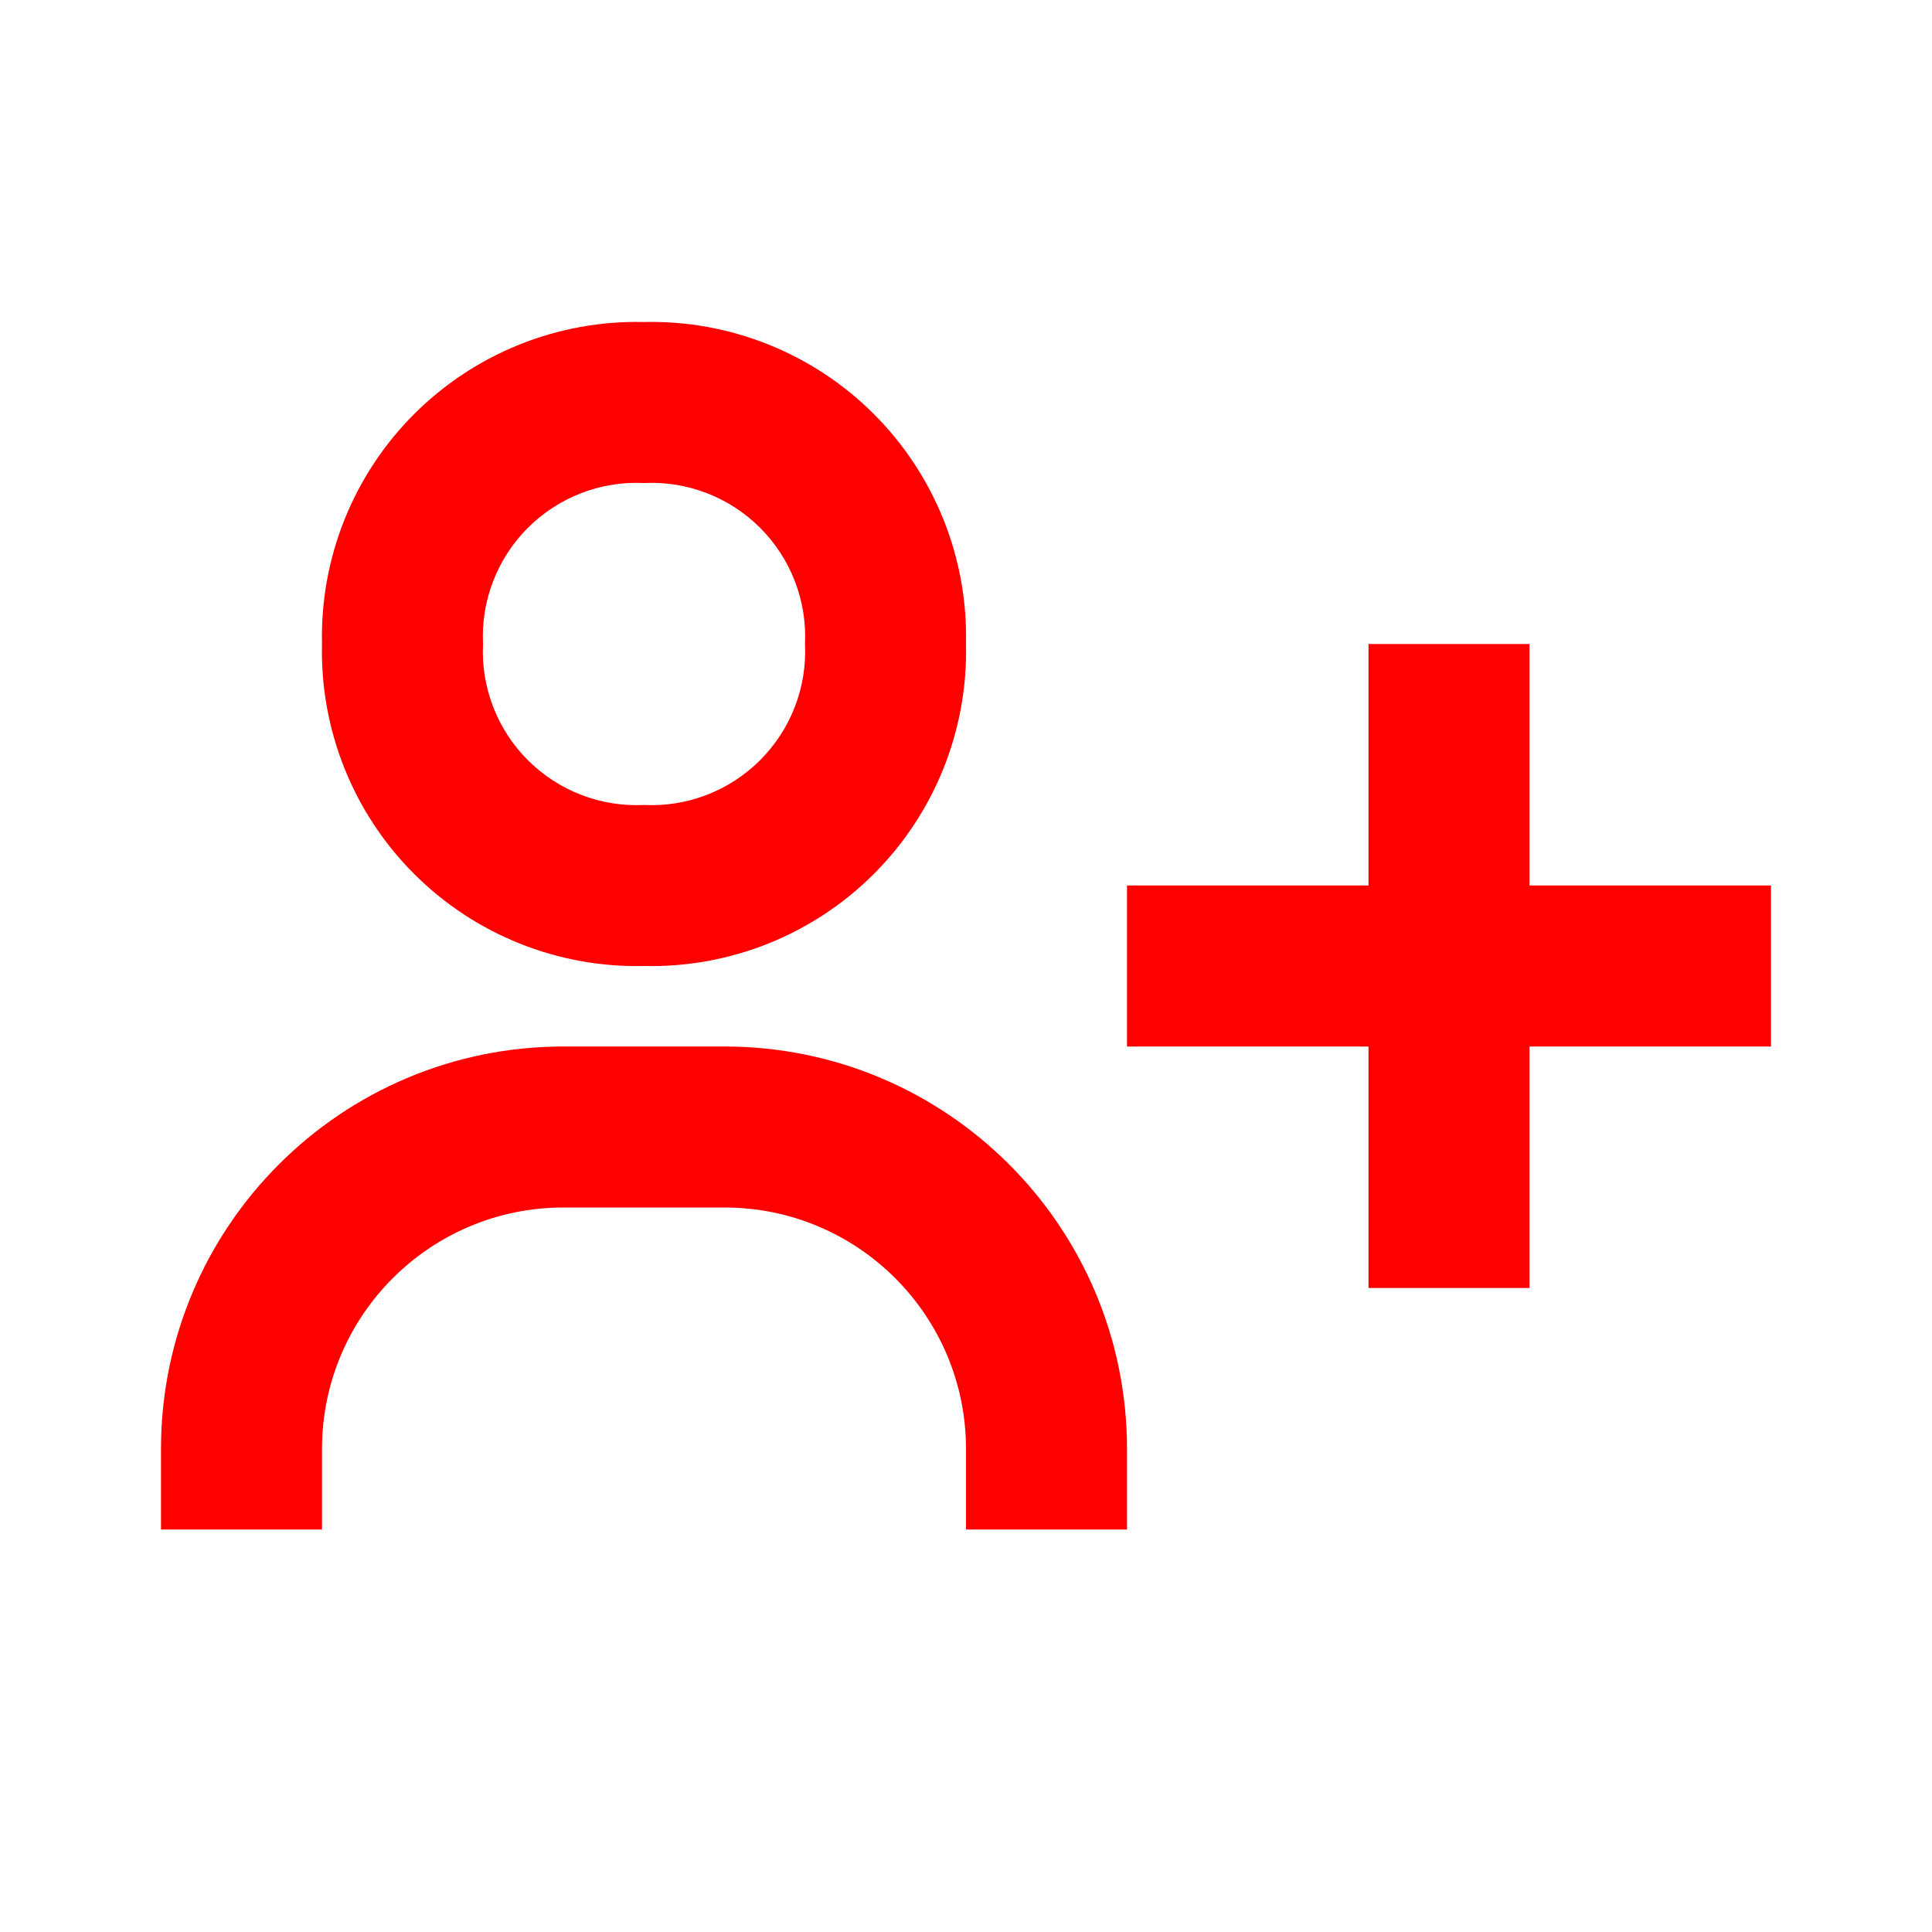
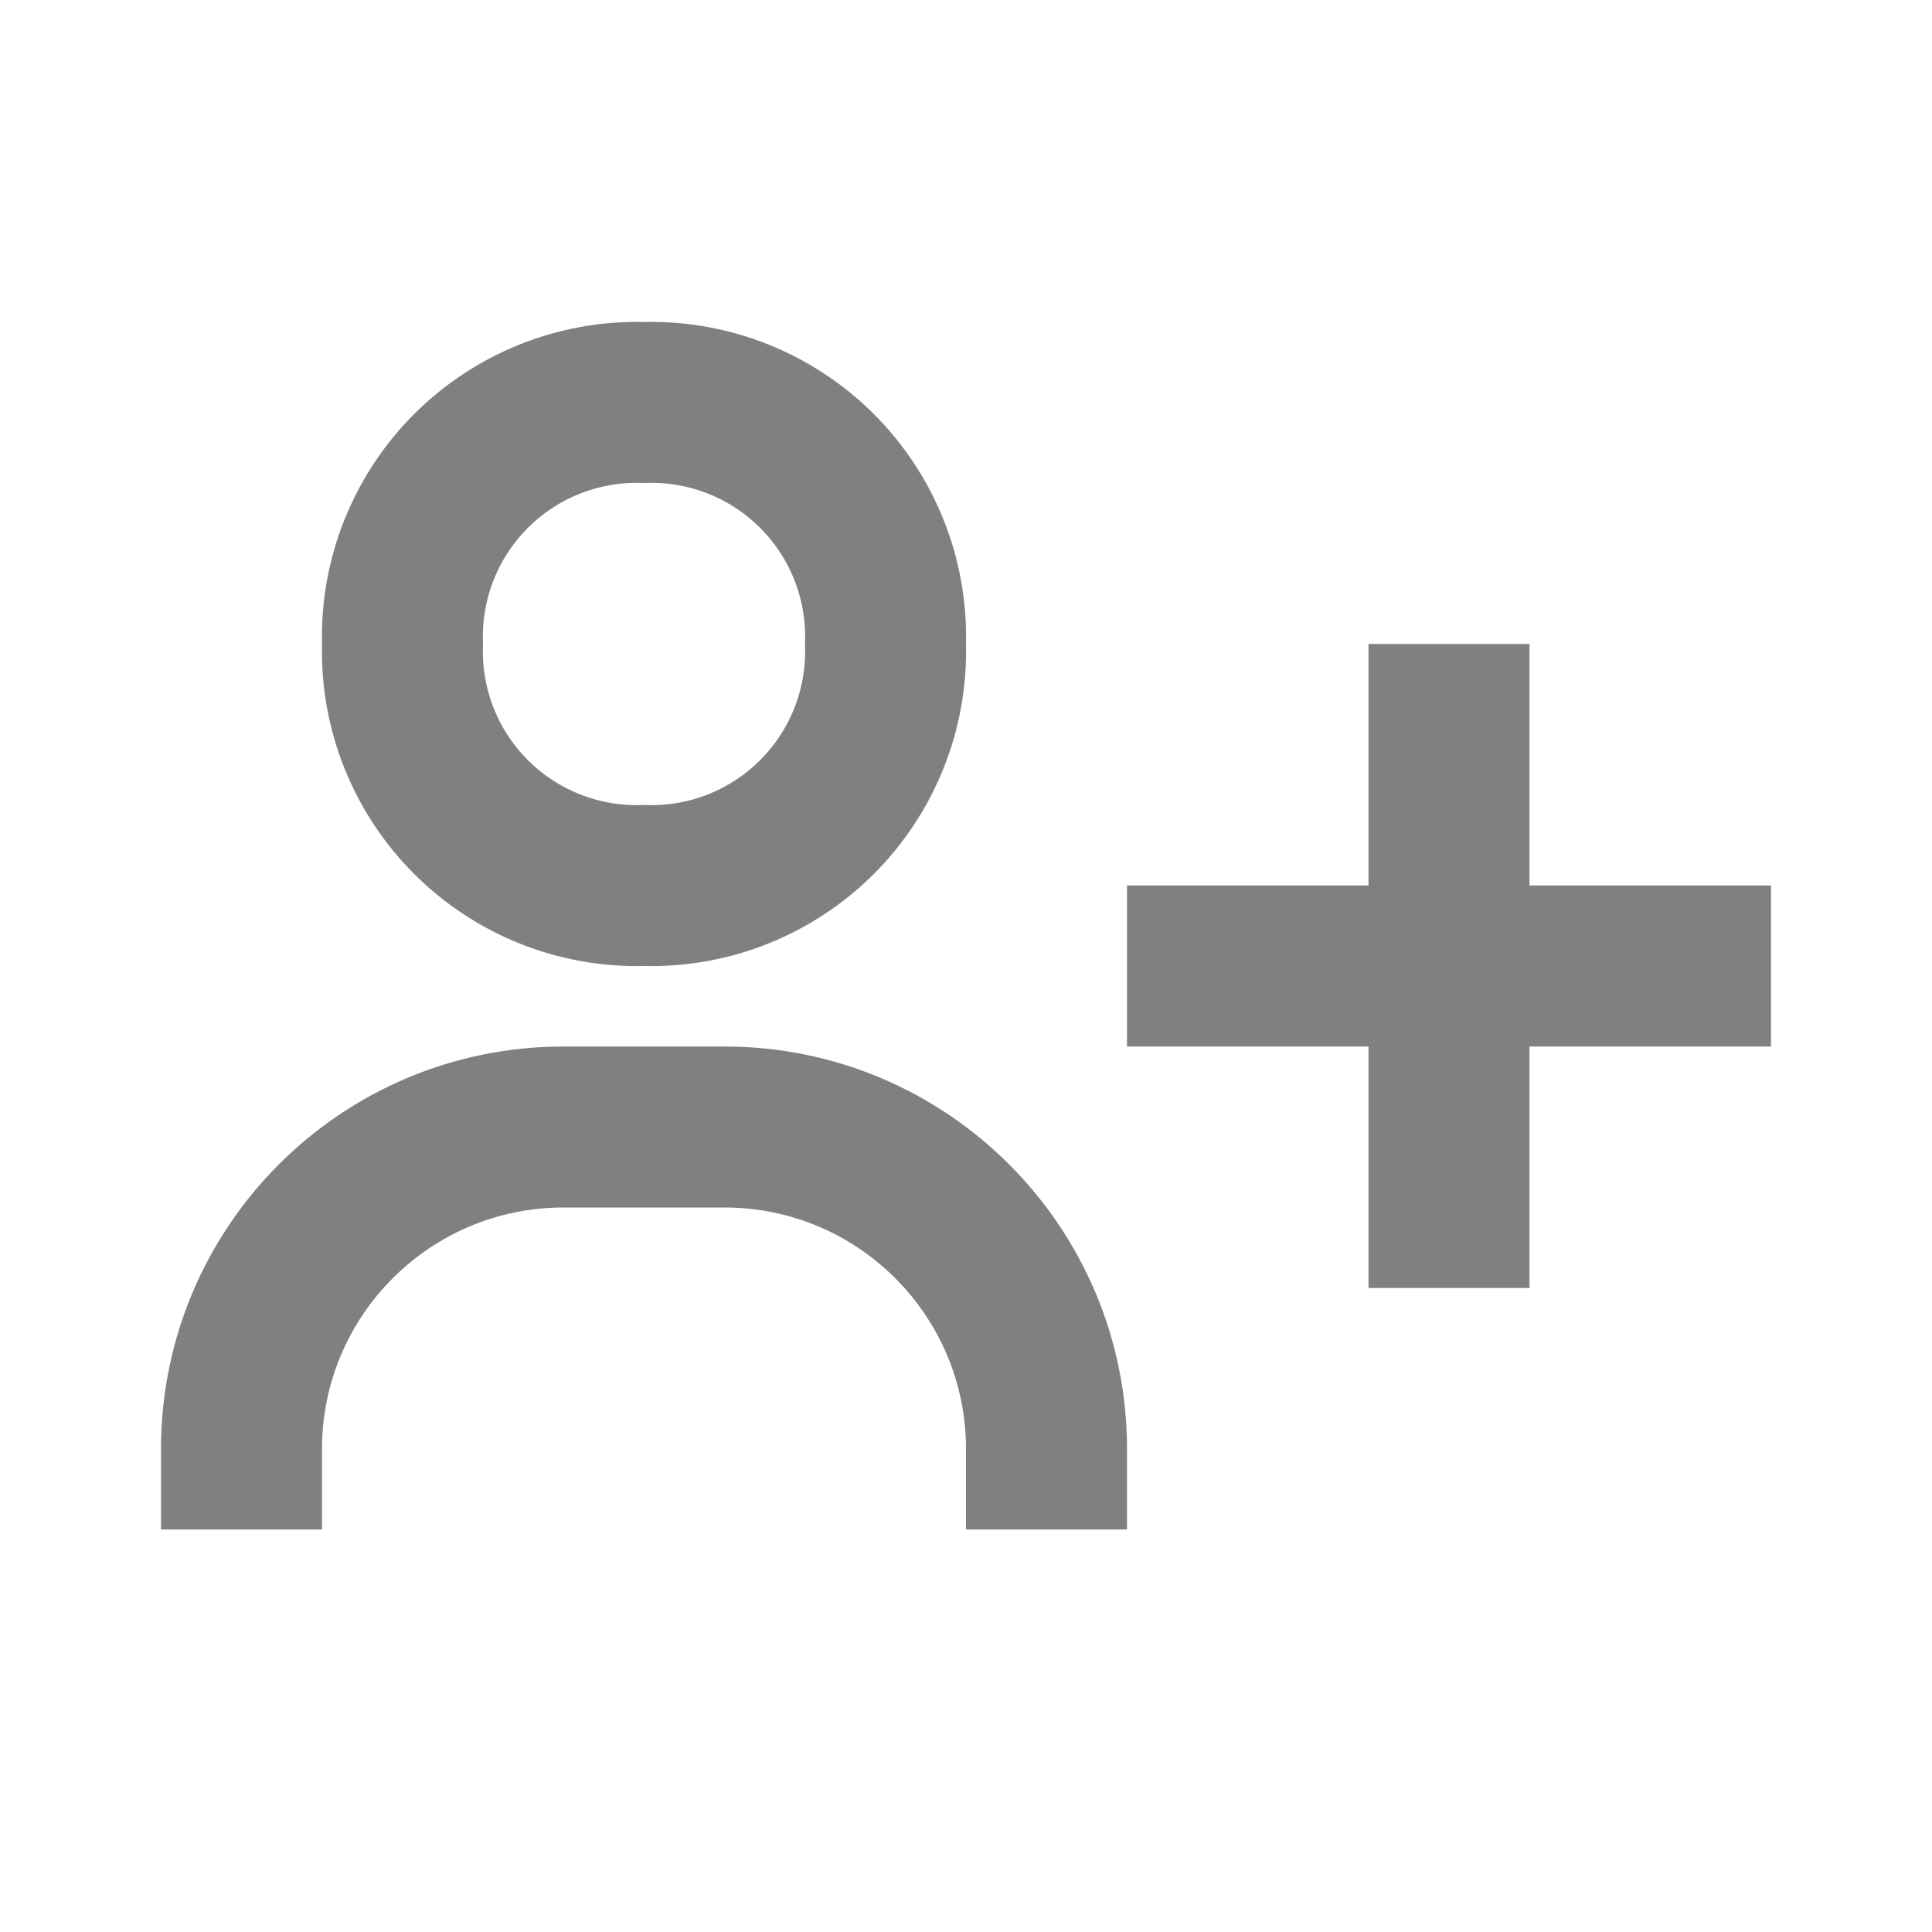
- <svg xmlns="http://www.w3.org/2000/svg" width="24" height="24" viewBox="0 0 24 24" style="fill: red;transform: ;msFilter:;">
+ <svg xmlns="http://www.w3.org/2000/svg" width="24" height="24" viewBox="0 0 24 24" style="fill: #808080;transform: ;msFilter:;">
  <path d="M19 8h-2v3h-3v2h3v3h2v-3h3v-2h-3zM4 8a3.91 3.91 0 0 0 4 4 3.91 3.91 0 0 0 4-4 3.91 3.91 0 0 0-4-4 3.91 3.91 0 0 0-4 4zm6 0a1.91 1.91 0 0 1-2 2 1.91 1.91 0 0 1-2-2 1.91 1.91 0 0 1 2-2 1.91 1.91 0 0 1 2 2zM4 18a3 3 0 0 1 3-3h2a3 3 0 0 1 3 3v1h2v-1a5 5 0 0 0-5-5H7a5 5 0 0 0-5 5v1h2z" />
</svg>
